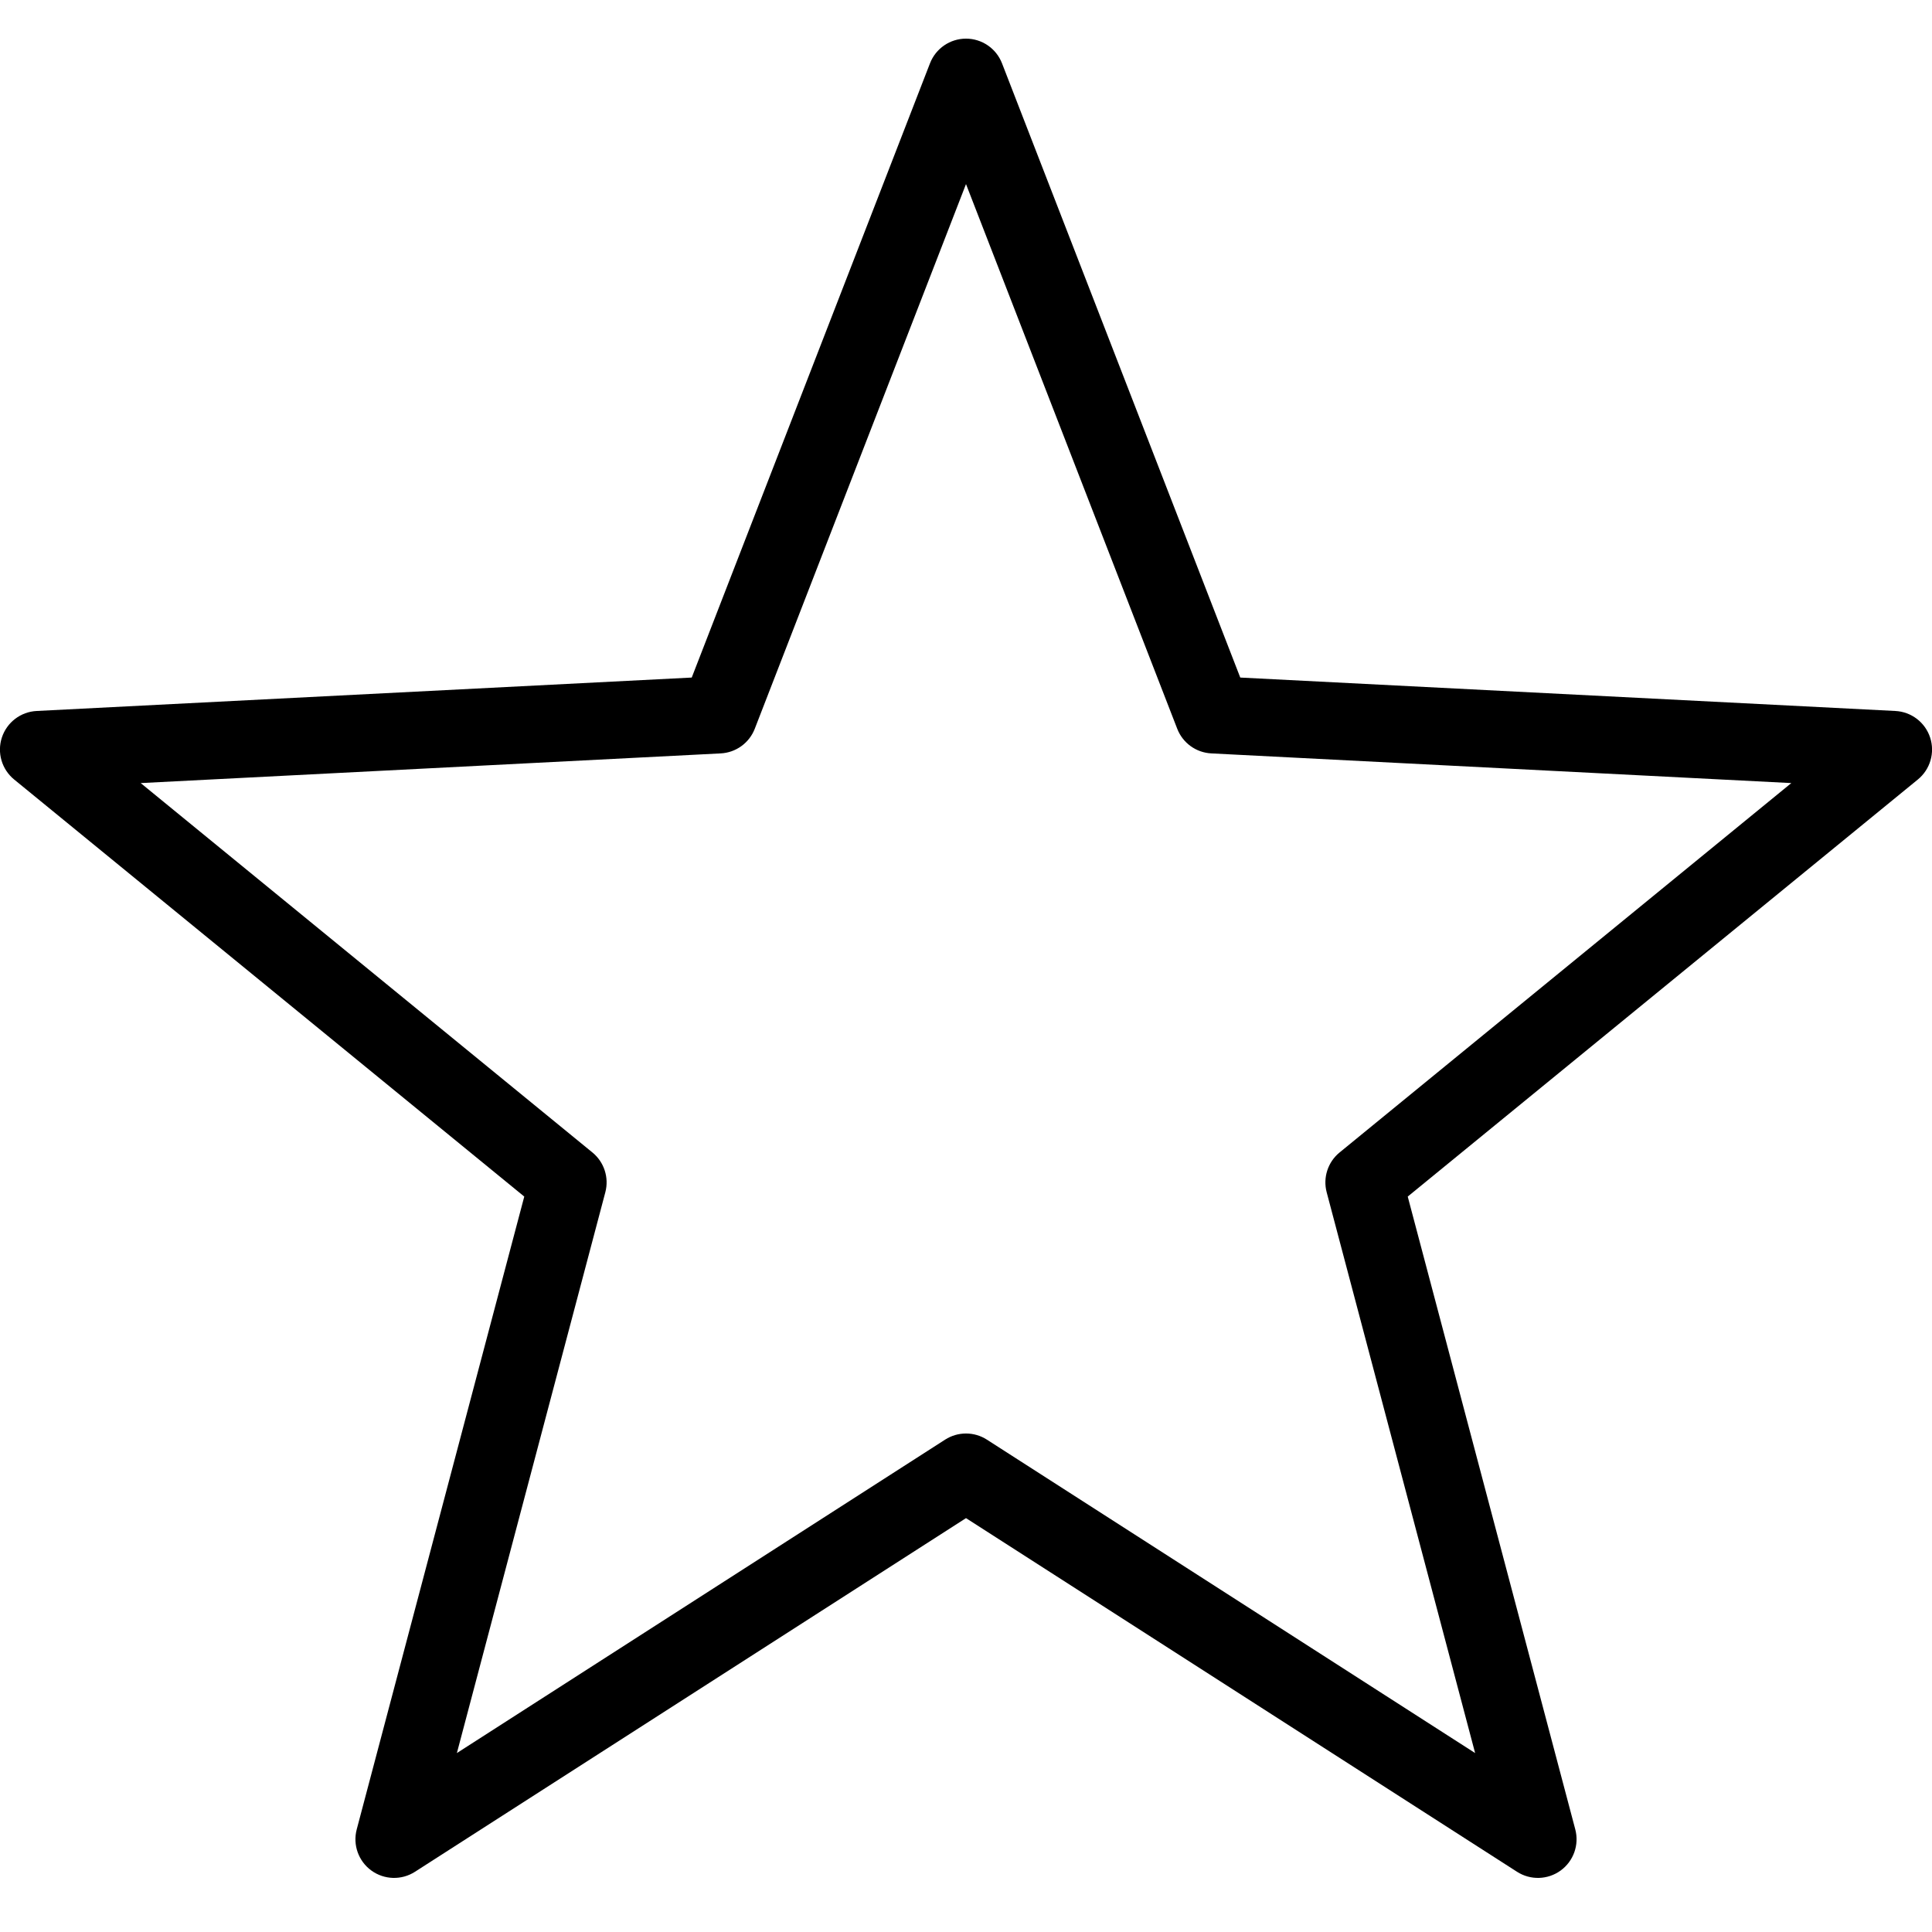
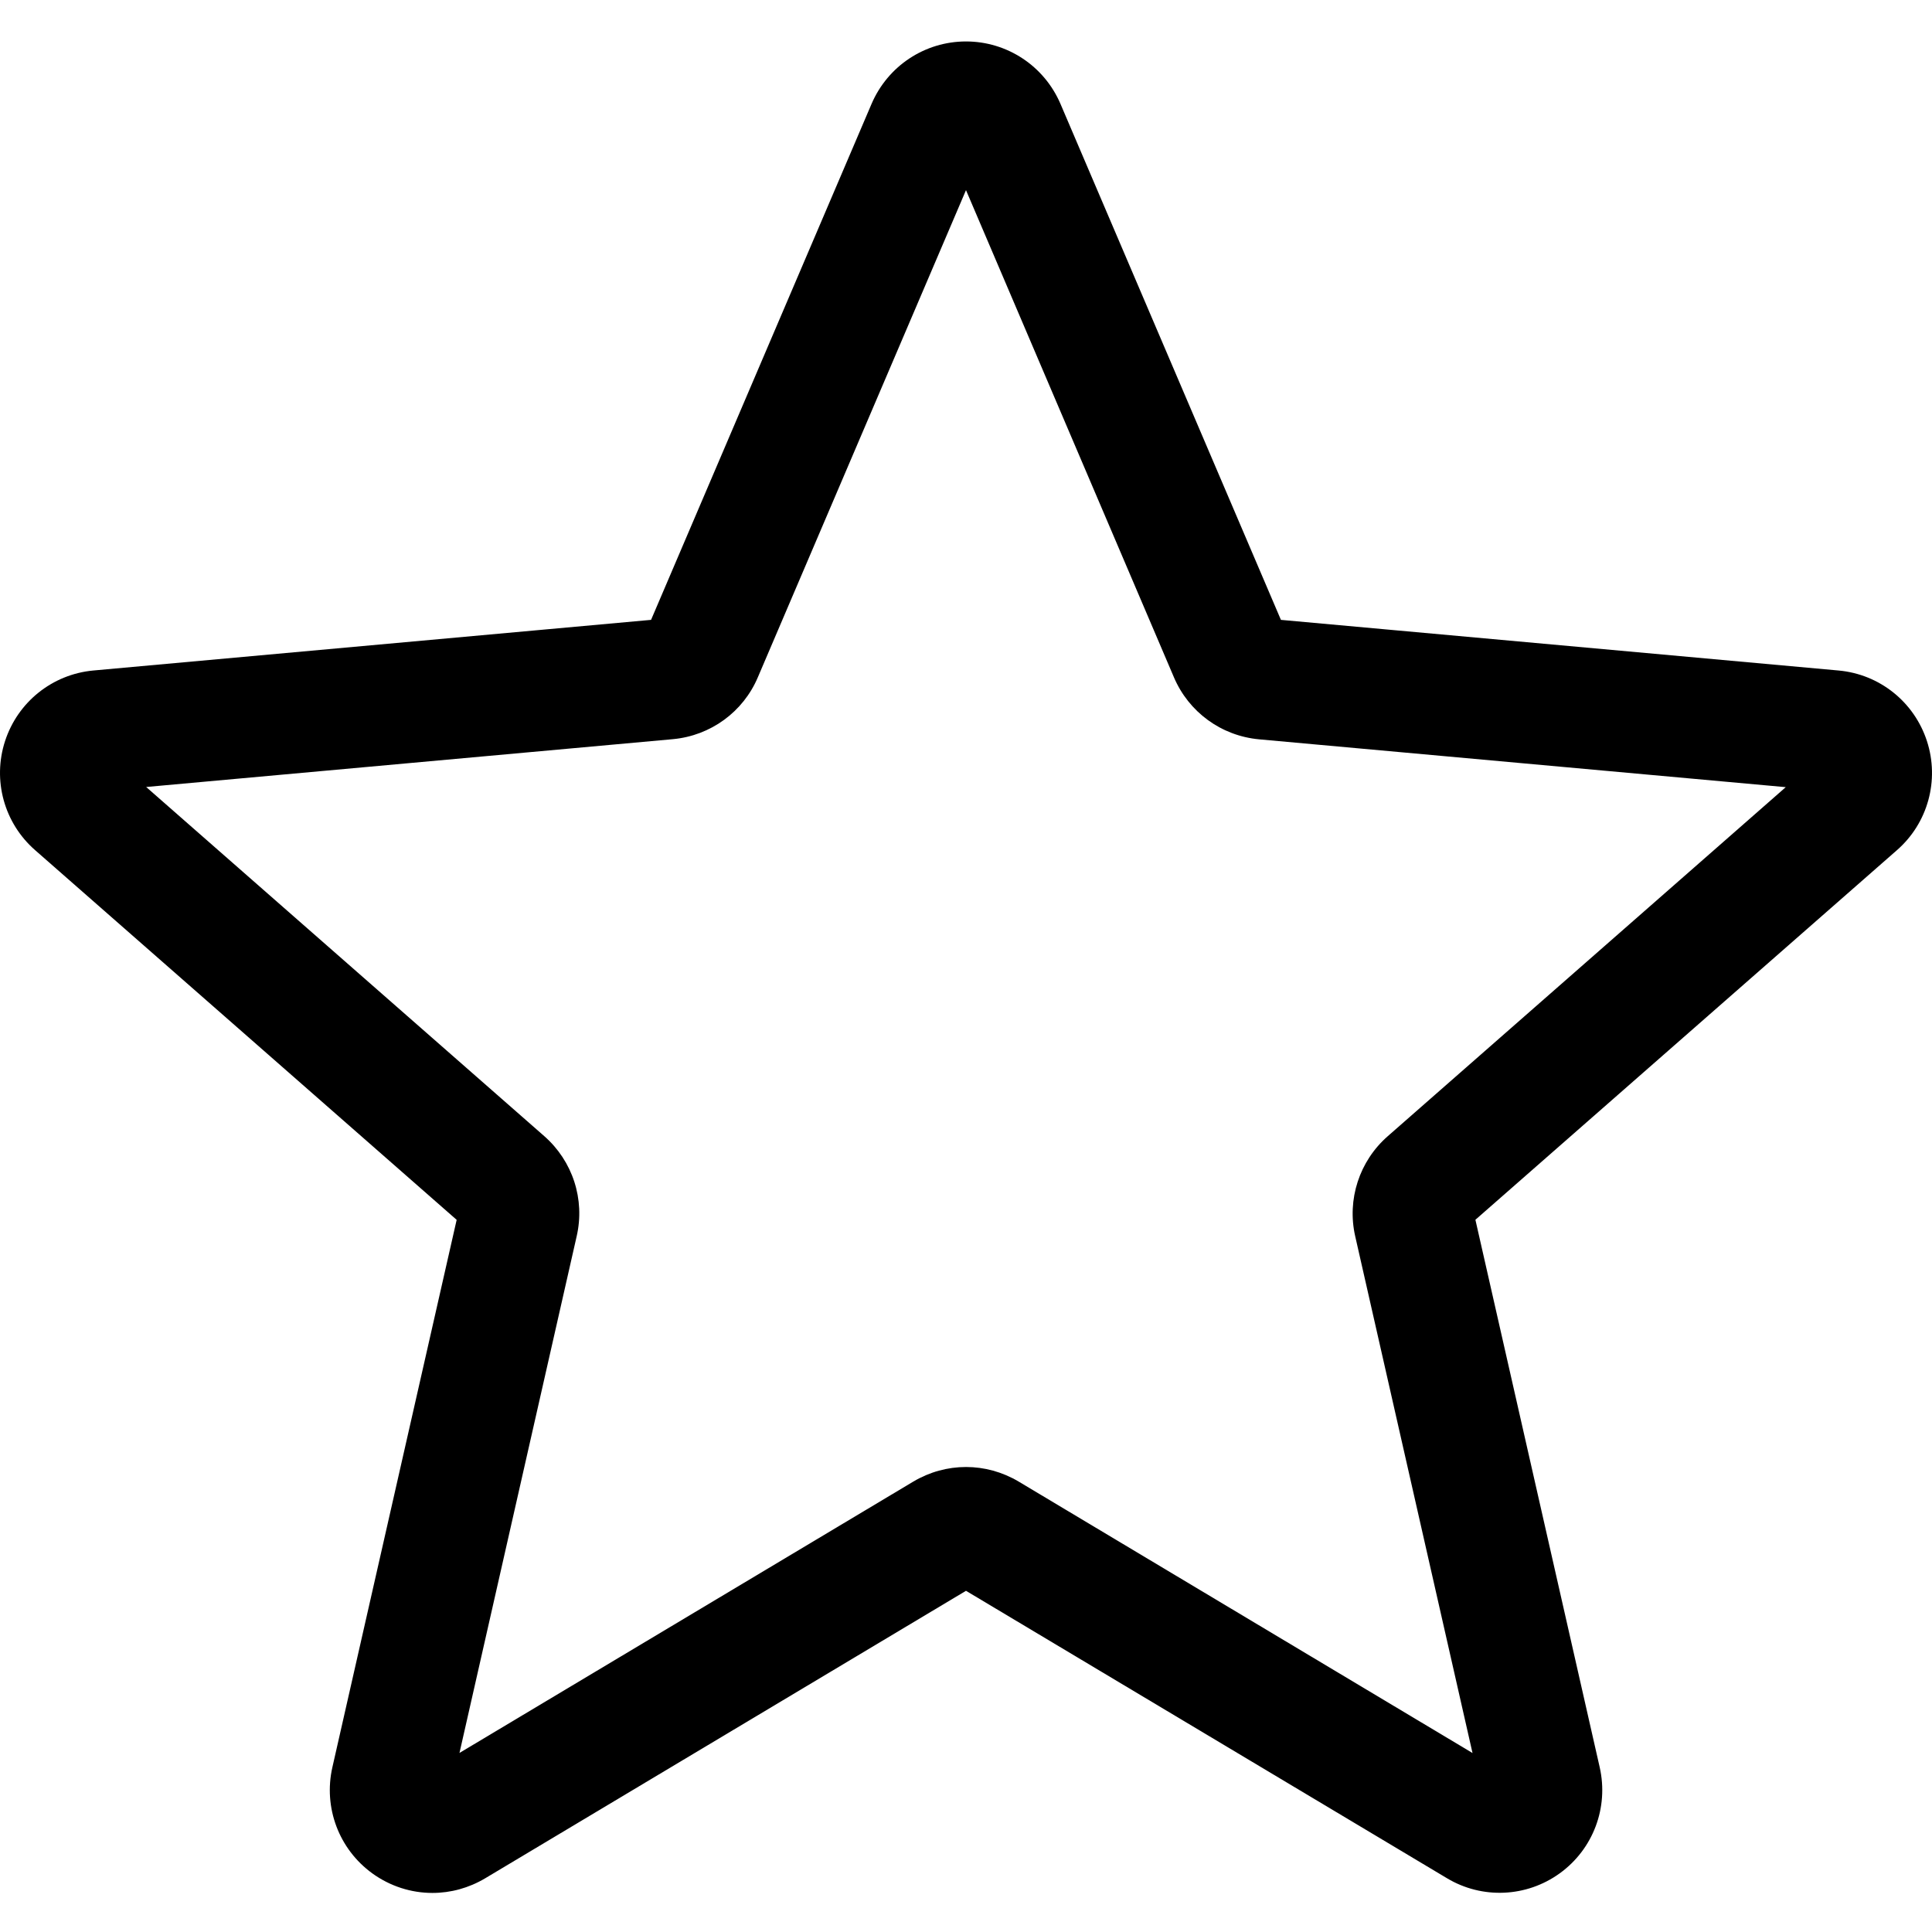
- <svg xmlns="http://www.w3.org/2000/svg" fill="#000000" viewBox="0 0 50 50" width="100px" height="100px">
-   <path d="M 25 1 A 1 1 0 0 0 24.068 1.639 L 17.902 17.535 L 0.949 18.4 A 1 1 0 0 0 0.367 20.174 L 13.568 30.967 L 9.232 47.344 A 1 1 0 0 0 10.74 48.441 L 25 39.289 L 39.26 48.441 A 1 1 0 0 0 40.768 47.344 L 36.432 30.967 L 49.633 20.174 A 1 1 0 0 0 49.051 18.4 L 32.098 17.535 L 25.932 1.639 A 1 1 0 0 0 25 1 z M 25 4.764 L 30.467 18.861 A 1 1 0 0 0 31.35 19.498 L 46.359 20.266 L 34.668 29.826 A 1 1 0 0 0 34.334 30.855 L 38.176 45.369 L 25.541 37.258 A 1 1 0 0 0 24.459 37.258 L 11.824 45.369 L 15.666 30.855 A 1 1 0 0 0 15.332 29.826 L 3.641 20.266 L 18.65 19.498 A 1 1 0 0 0 19.533 18.861 L 25 4.764 z" />
+ <svg xmlns="http://www.w3.org/2000/svg" height="511pt" viewBox="0 -10 511.987 511" width="511pt">
+   <path d="m114.594 491.141c-5.609 0-11.18-1.75-15.934-5.188-8.855-6.418-12.992-17.449-10.582-28.094l32.938-145.09-111.703-97.961c-8.211-7.168-11.348-18.52-7.977-28.906 3.371-10.367 12.543-17.707 23.402-18.711l147.797-13.418 58.434-136.746c4.309-10.047 14.121-16.535 25.023-16.535 10.902 0 20.715 6.488 25.023 16.512l58.434 136.77 147.773 13.418c10.883.98 20.055 8.344 23.426 18.711 3.371 10.367.254 21.738-7.957 28.906l-111.703 97.941 32.938 145.086c2.414 10.668-1.727 21.699-10.578 28.098-8.832 6.398-20.609 6.891-29.91 1.301l-127.445-76.16-127.445 76.203c-4.309 2.559-9.109 3.863-13.953 3.863zm141.398-112.875c4.844 0 9.641 1.301 13.953 3.859l120.277 71.938-31.086-136.941c-2.219-9.746 1.09-19.922 8.621-26.516l105.473-92.5-139.543-12.672c-10.047-.918-18.688-7.234-22.613-16.492l-55.082-129.047-55.148 129.066c-3.883 9.195-12.523 15.512-22.547 16.43l-139.562 12.672 105.469 92.5c7.555 6.613 10.859 16.77 8.621 26.539l-31.062 136.938 120.277-71.914c4.309-2.559 9.109-3.859 13.953-3.859zm-84.586-221.848s0 .023-.023.043zm169.129-.062.023.043c0-.023 0-.023-.023-.043zm0 0" />
</svg>
